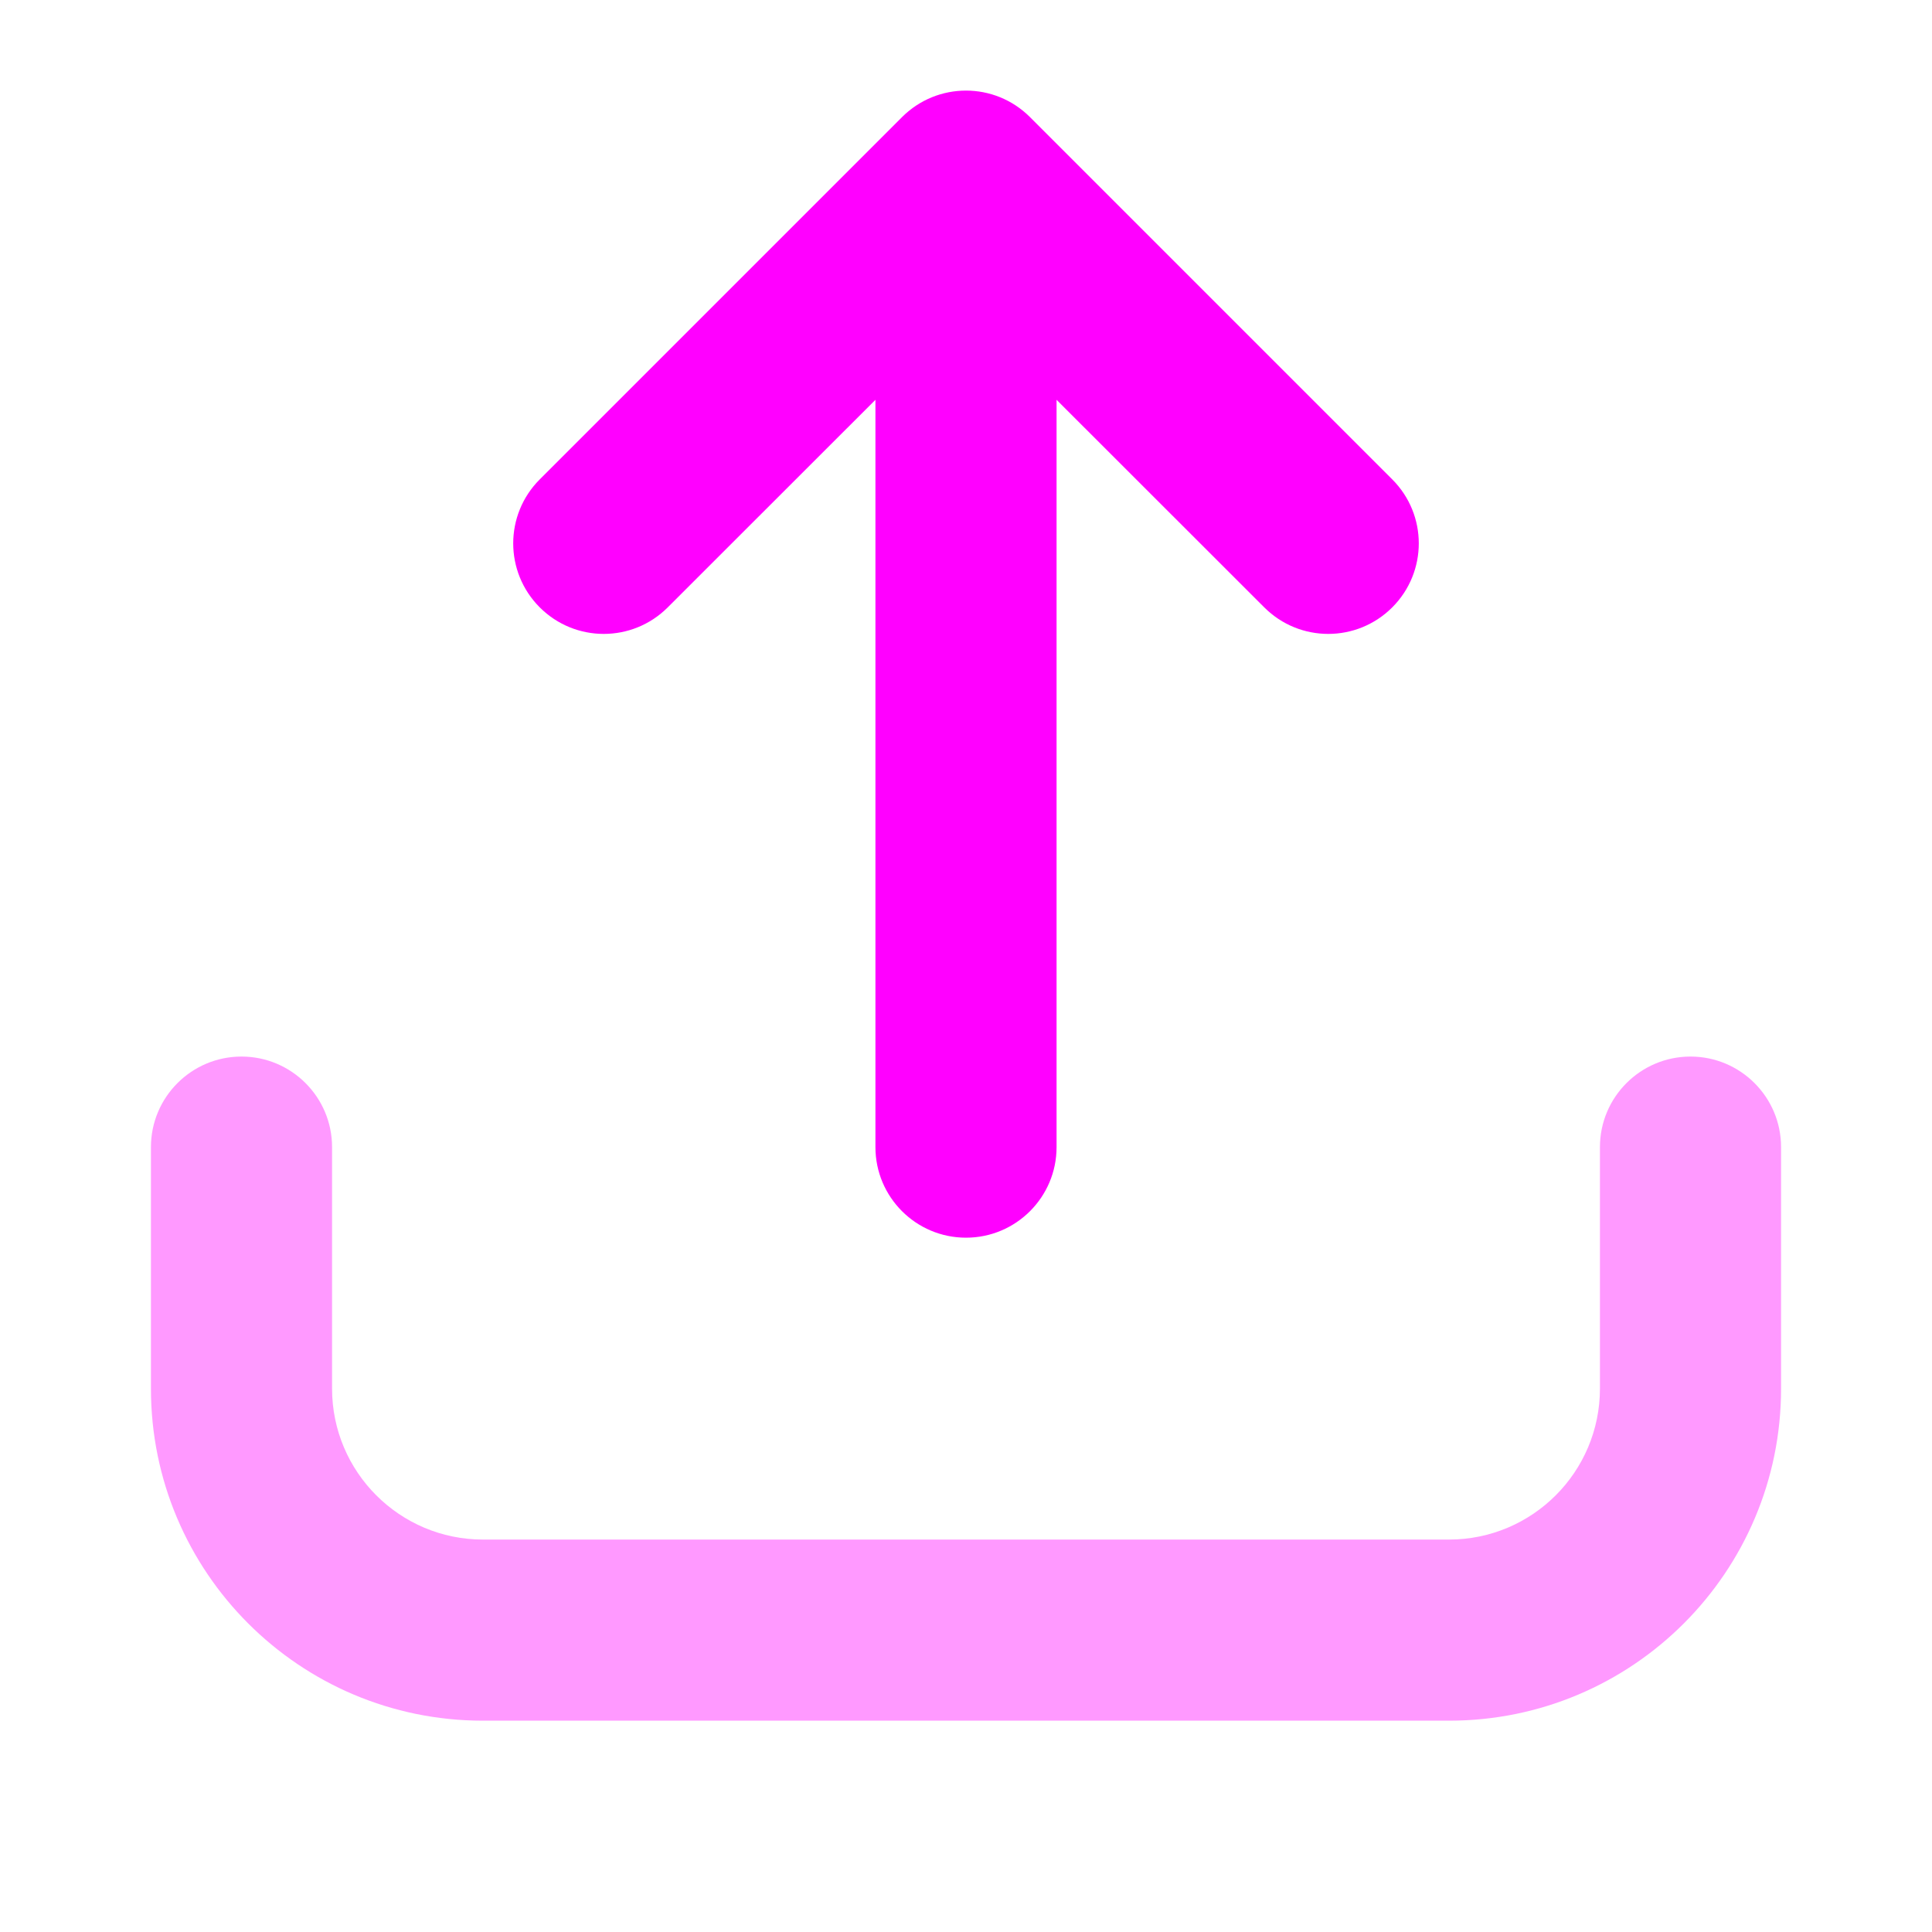
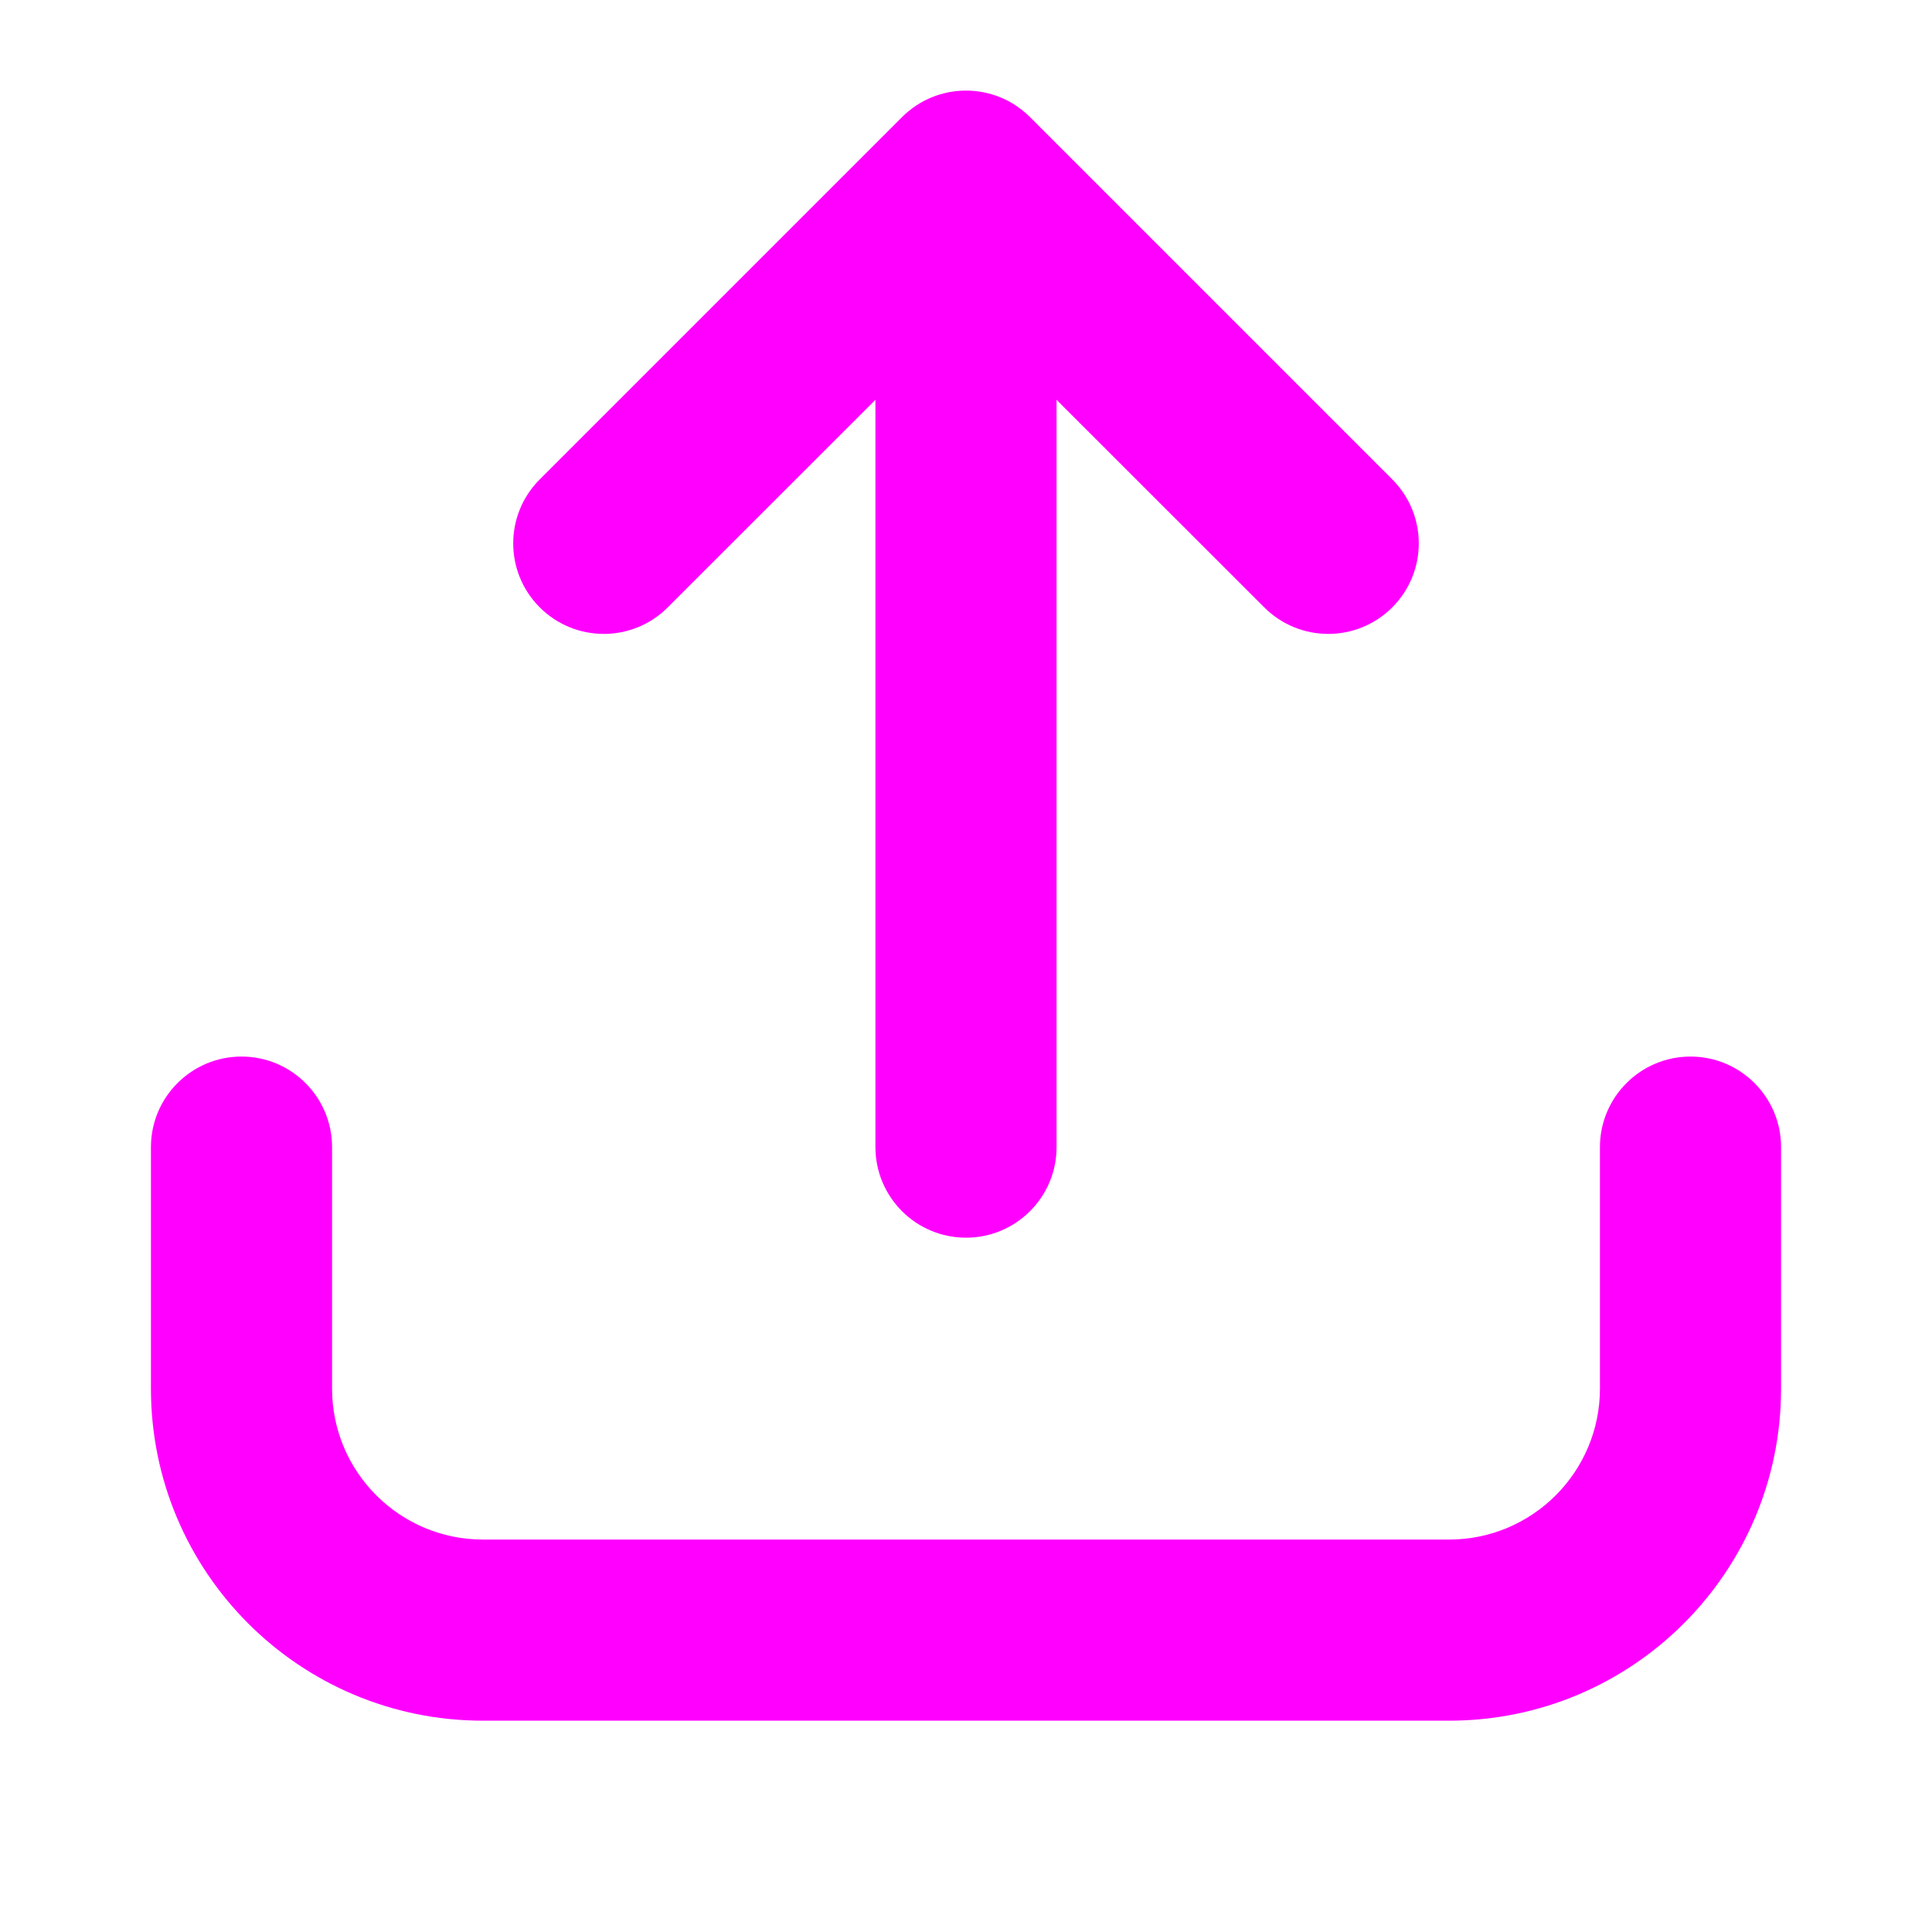
<svg xmlns="http://www.w3.org/2000/svg" width="16" height="16" viewBox="0 0 16 16" fill="none">
-   <path opacity="0.4" fill-rule="evenodd" clip-rule="evenodd" d="M2 8.75C2.414 8.75 2.75 9.086 2.75 9.5V11.5C2.75 12.19 3.31 12.75 4 12.75H12C12.69 12.75 13.25 12.19 13.25 11.5V9.5C13.25 9.086 13.586 8.75 14 8.75C14.414 8.75 14.75 9.086 14.75 9.5V11.5C14.75 13.019 13.519 14.25 12 14.25H4C2.481 14.25 1.25 13.019 1.25 11.5V9.5C1.25 9.086 1.586 8.75 2 8.75Z" fill="#FF00FF" />
+   <path fill-rule="evenodd" clip-rule="evenodd" d="M2 8.75C2.414 8.75 2.75 9.086 2.75 9.5V11.5C2.75 12.19 3.31 12.75 4 12.75H12C12.69 12.75 13.25 12.19 13.25 11.5V9.5C13.25 9.086 13.586 8.75 14 8.75C14.414 8.75 14.75 9.086 14.75 9.5V11.5C14.75 13.019 13.519 14.25 12 14.25H4C2.481 14.25 1.25 13.019 1.25 11.5V9.5C1.25 9.086 1.586 8.75 2 8.75Z" fill="#FF00FF" />
  <path fill-rule="evenodd" clip-rule="evenodd" d="M7.47 0.97C7.763 0.677 8.237 0.677 8.53 0.97L11.53 3.97C11.823 4.263 11.823 4.737 11.53 5.03C11.237 5.323 10.763 5.323 10.47 5.03L8.75 3.311V9.5C8.75 9.914 8.414 10.25 8 10.25C7.586 10.25 7.25 9.914 7.25 9.5V3.311L5.53 5.03C5.237 5.323 4.763 5.323 4.47 5.03C4.177 4.737 4.177 4.263 4.47 3.97L7.47 0.97Z" fill="#FF00FF" />
</svg>
